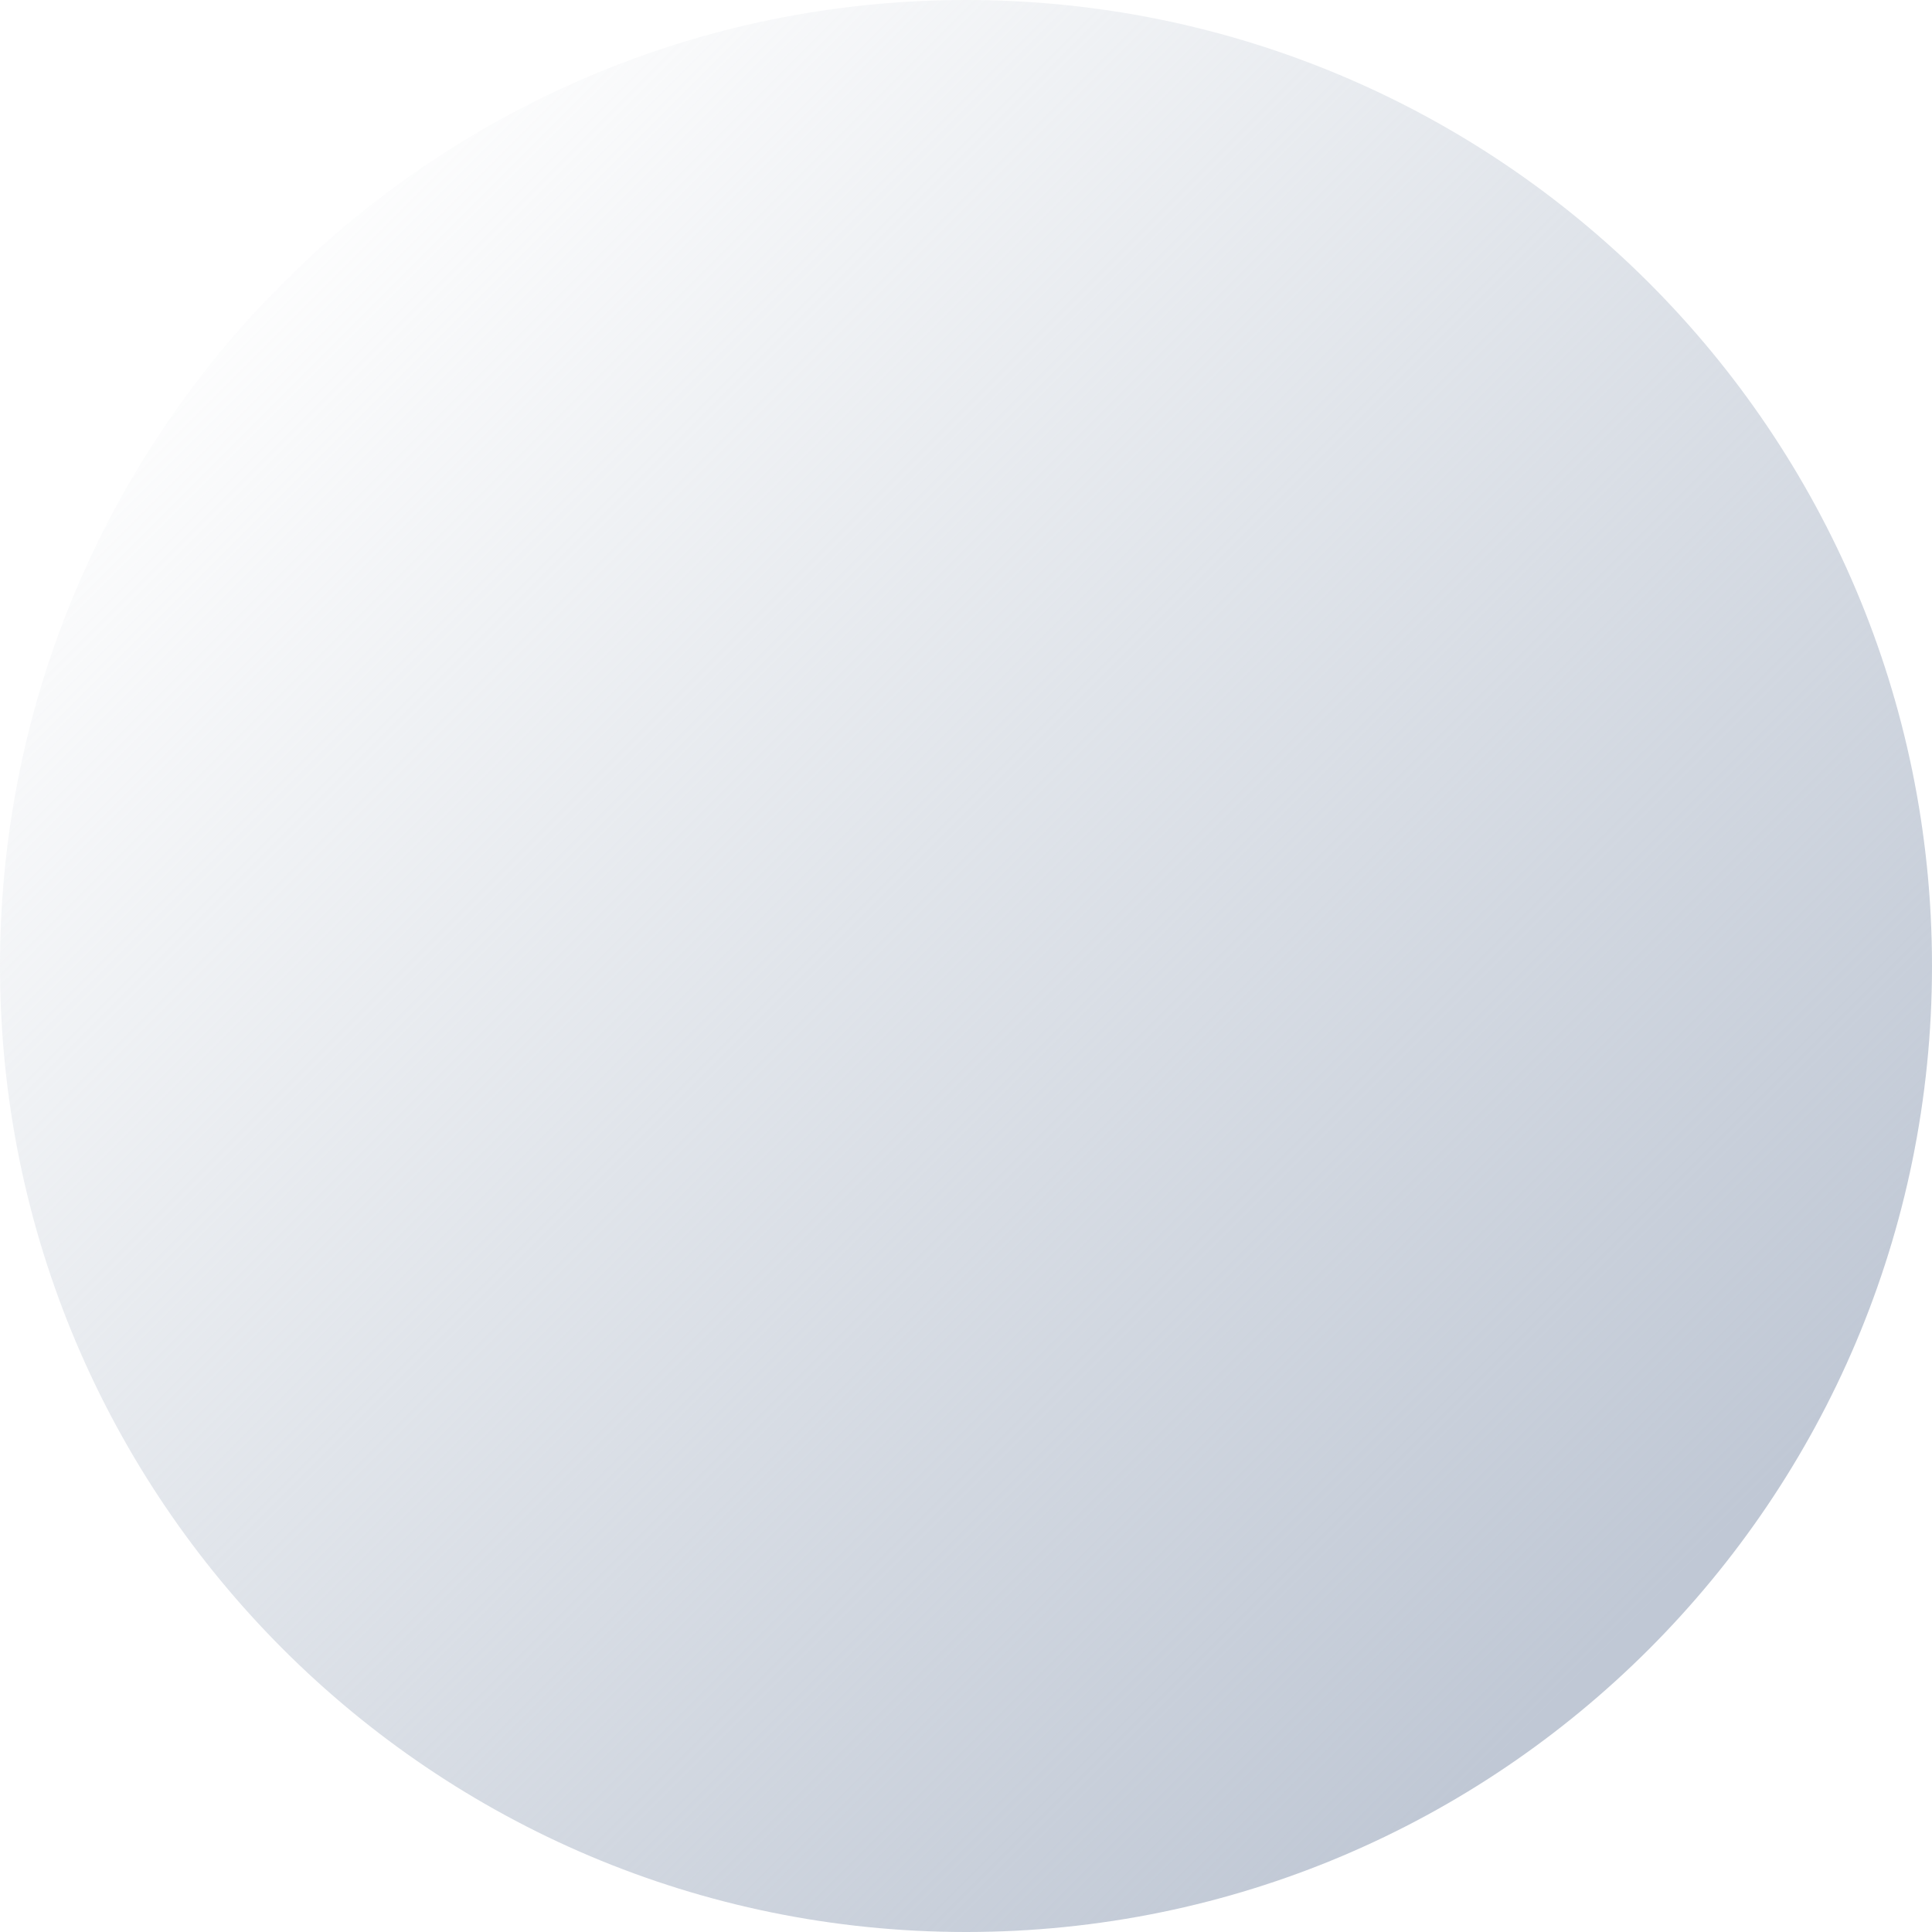
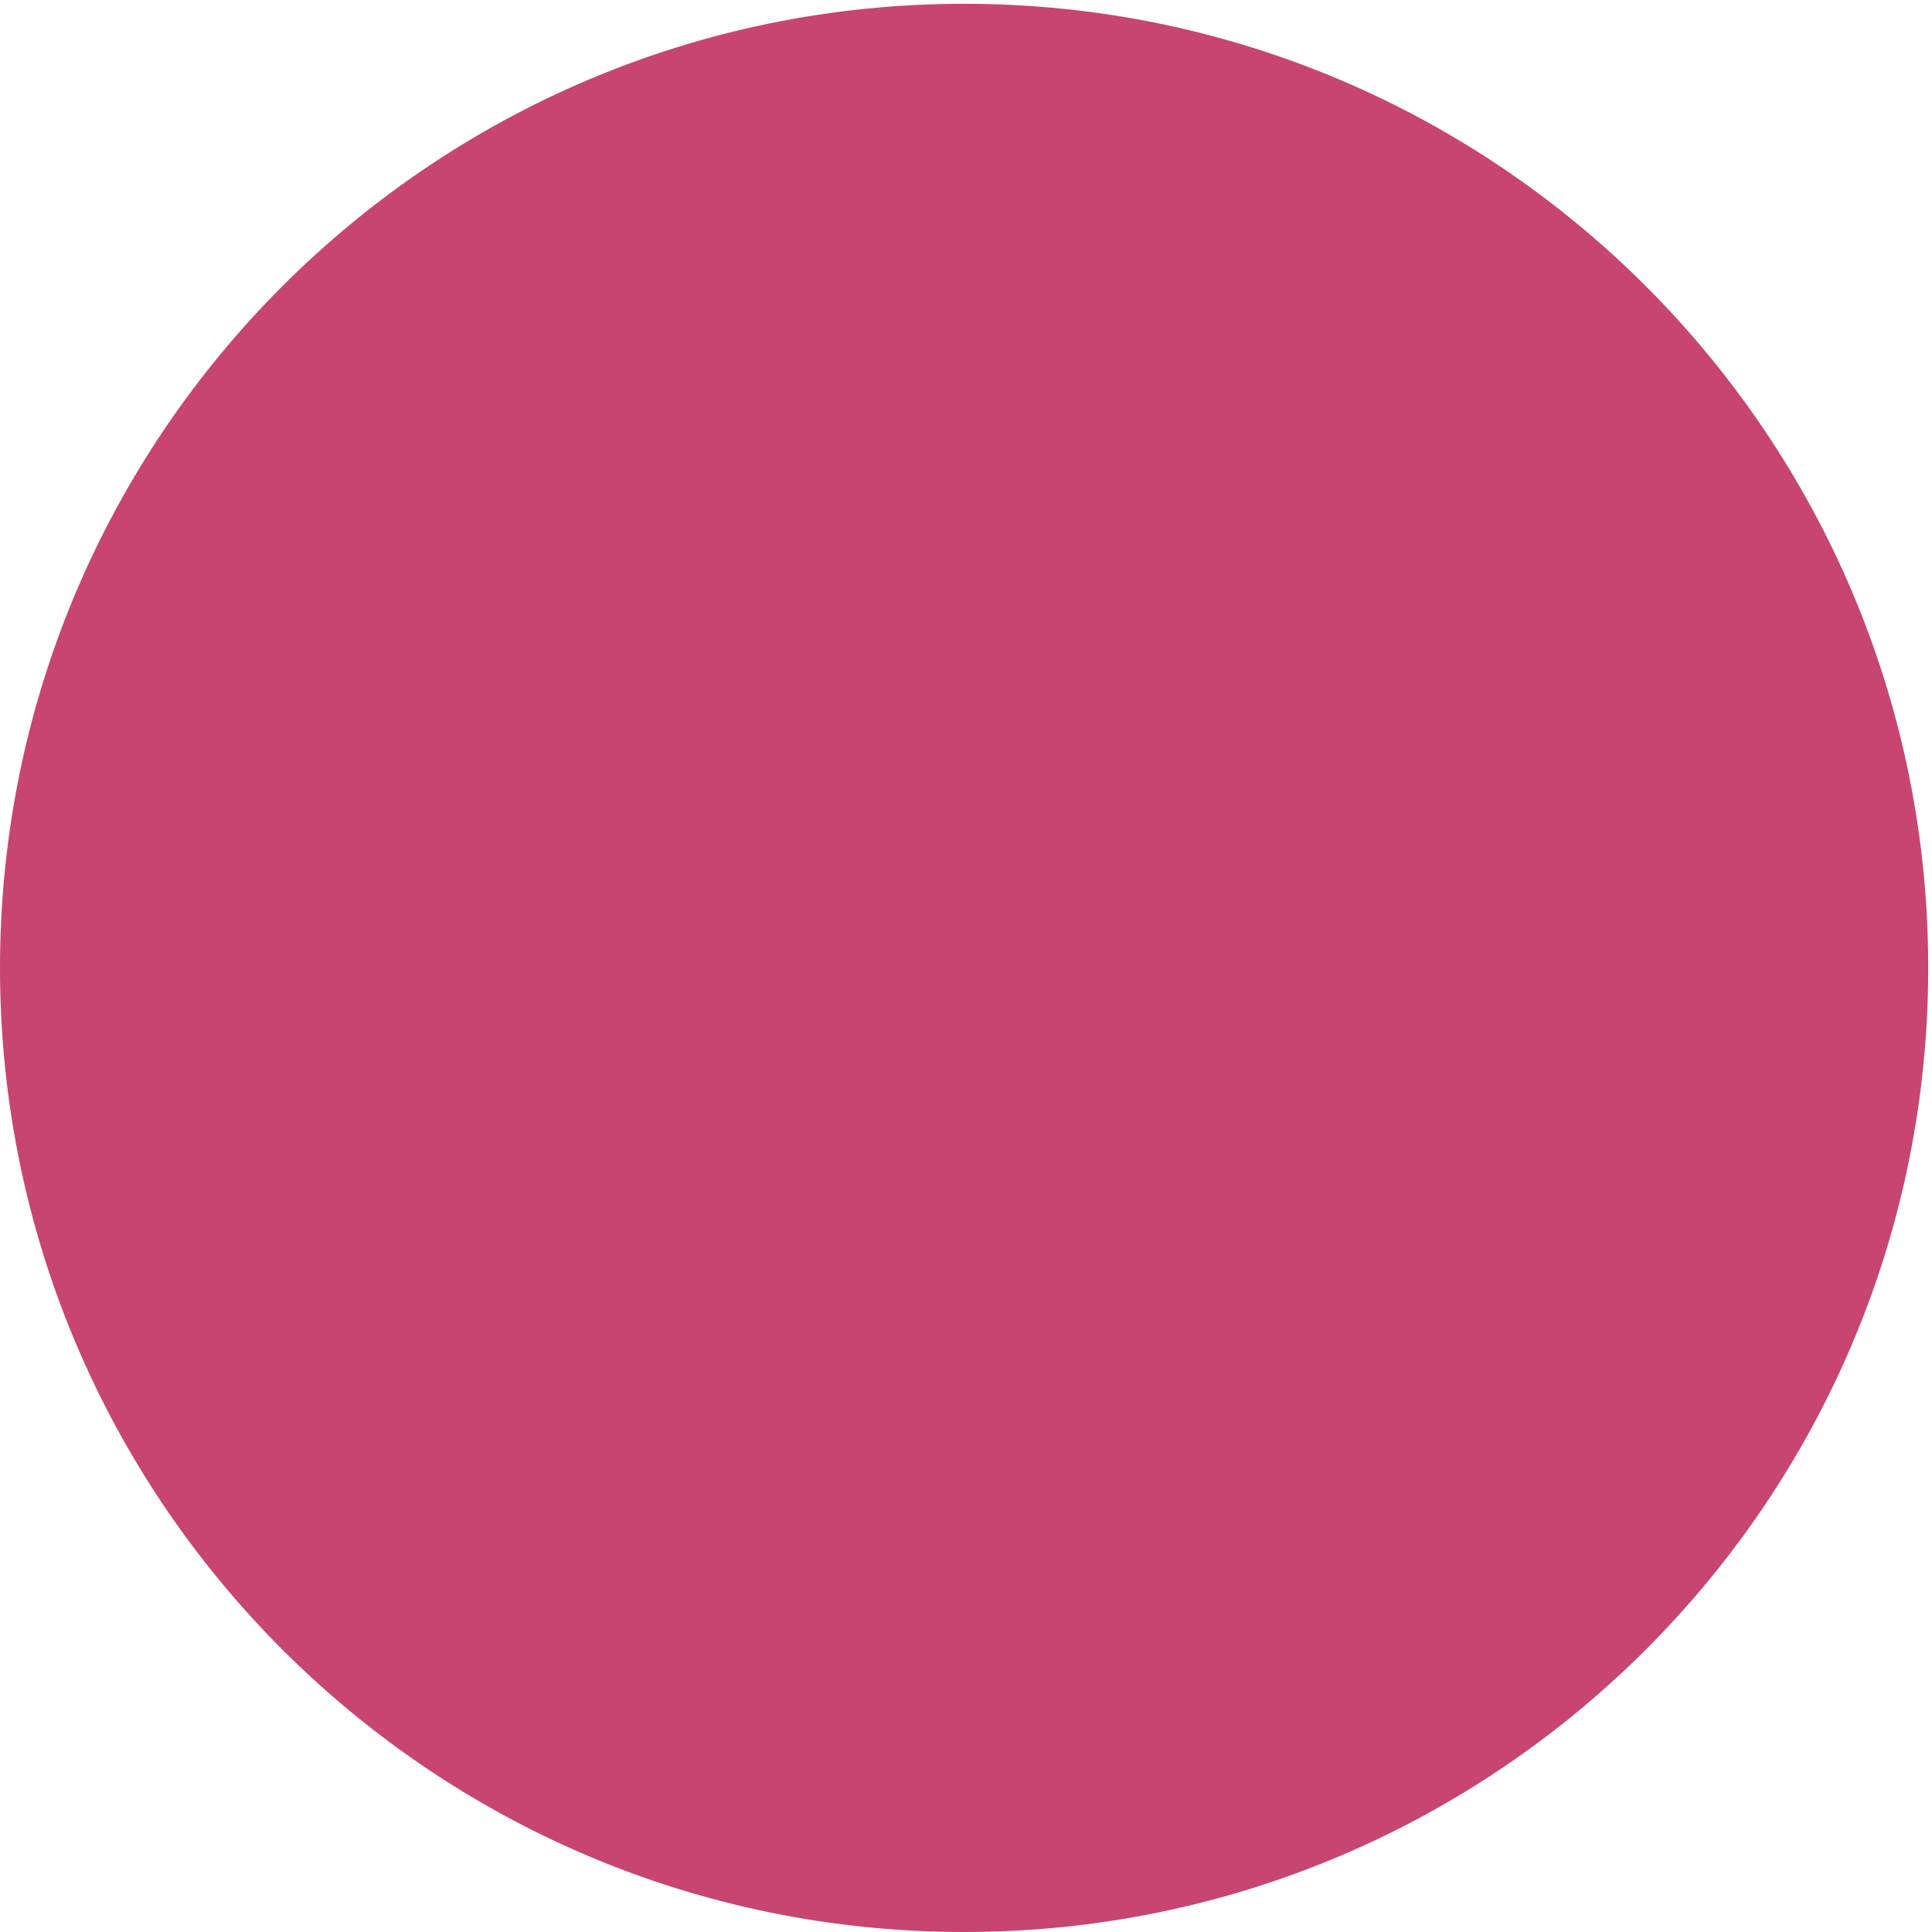
<svg xmlns="http://www.w3.org/2000/svg" width="511" height="511" viewBox="0 0 511 511" fill="none">
-   <circle cx="255.5" cy="255.5" r="255.5" fill="url(#paint0_linear_615_28)" />
+   <circle cx="255" cy="256" r="255" fill="url(#paint0_linear_615_28)" />
  <defs>
    <linearGradient id="paint0_linear_615_28" x1="434.452" y1="427.308" x2="63.28" y2="56.135" gradientUnits="userSpaceOnUse">
-       <stop stop-color="#C0C8D5" />
-       <stop offset="1" stop-color="#BDC6D2" stop-opacity="0" />
+       <stop stop-color="#c74570" />
+       <stop offset="1" stop-color="#c74570" stop-opacity="1.5" />
    </linearGradient>
  </defs>
</svg>
